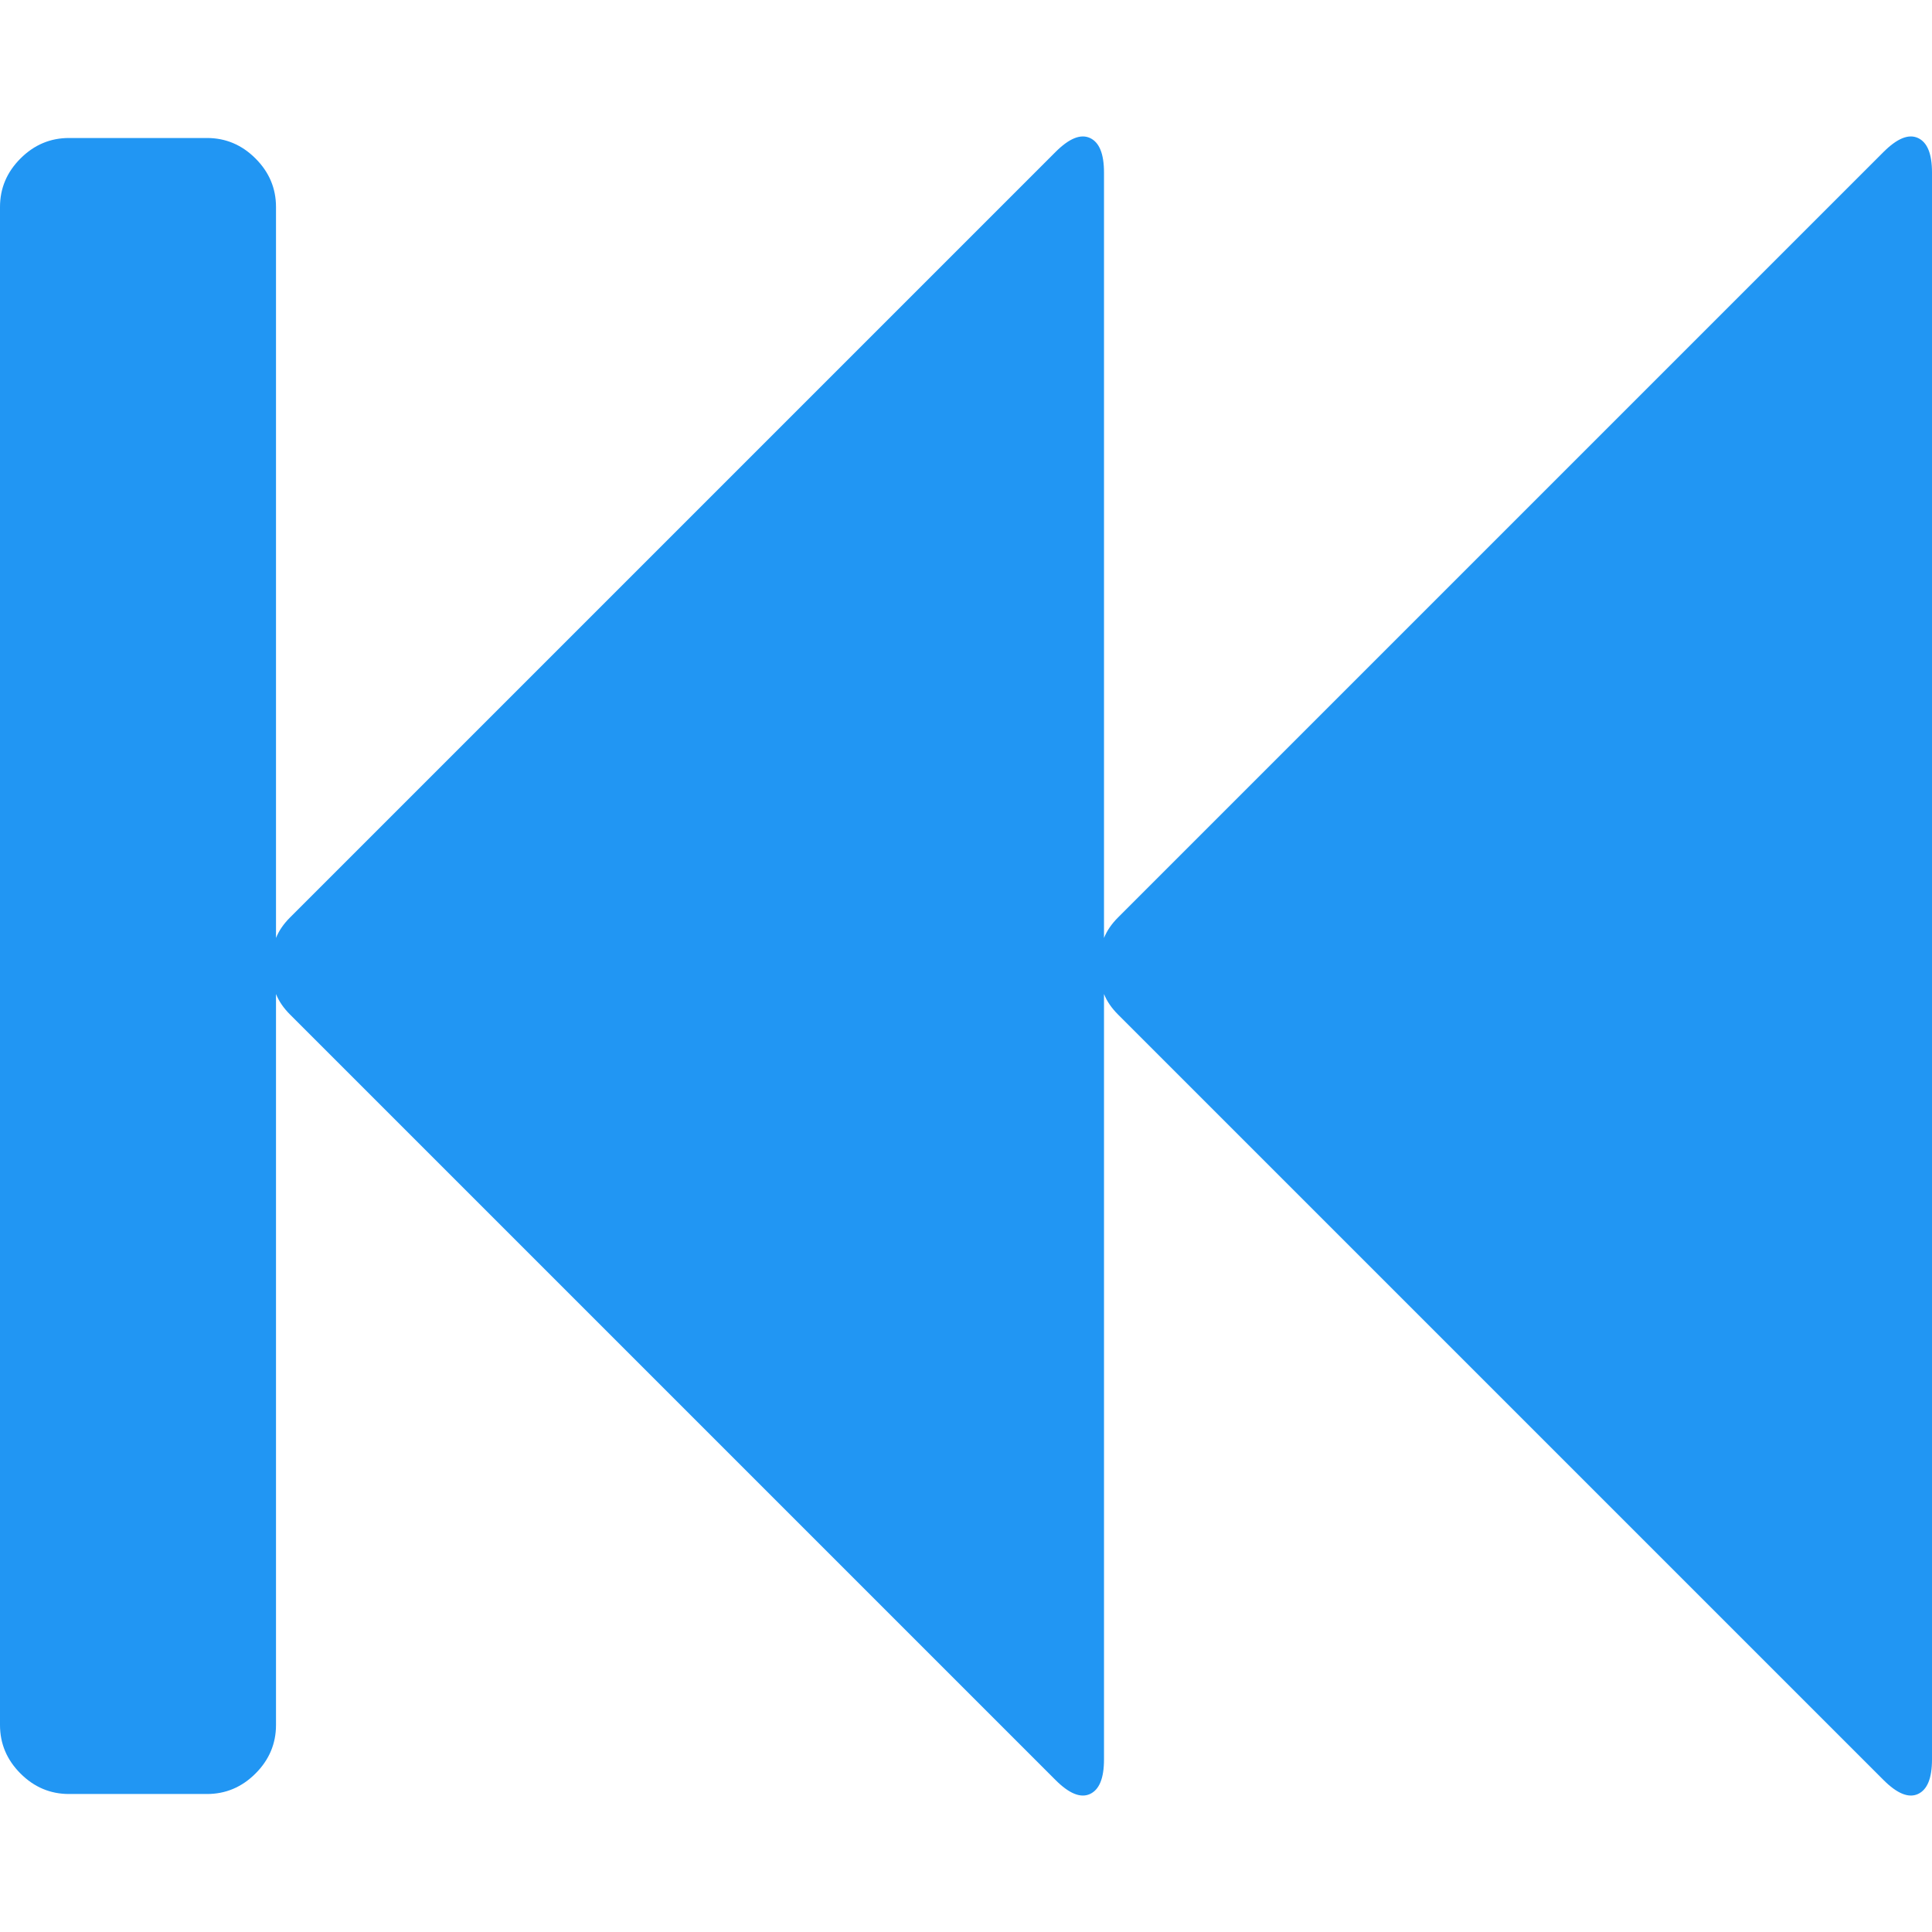
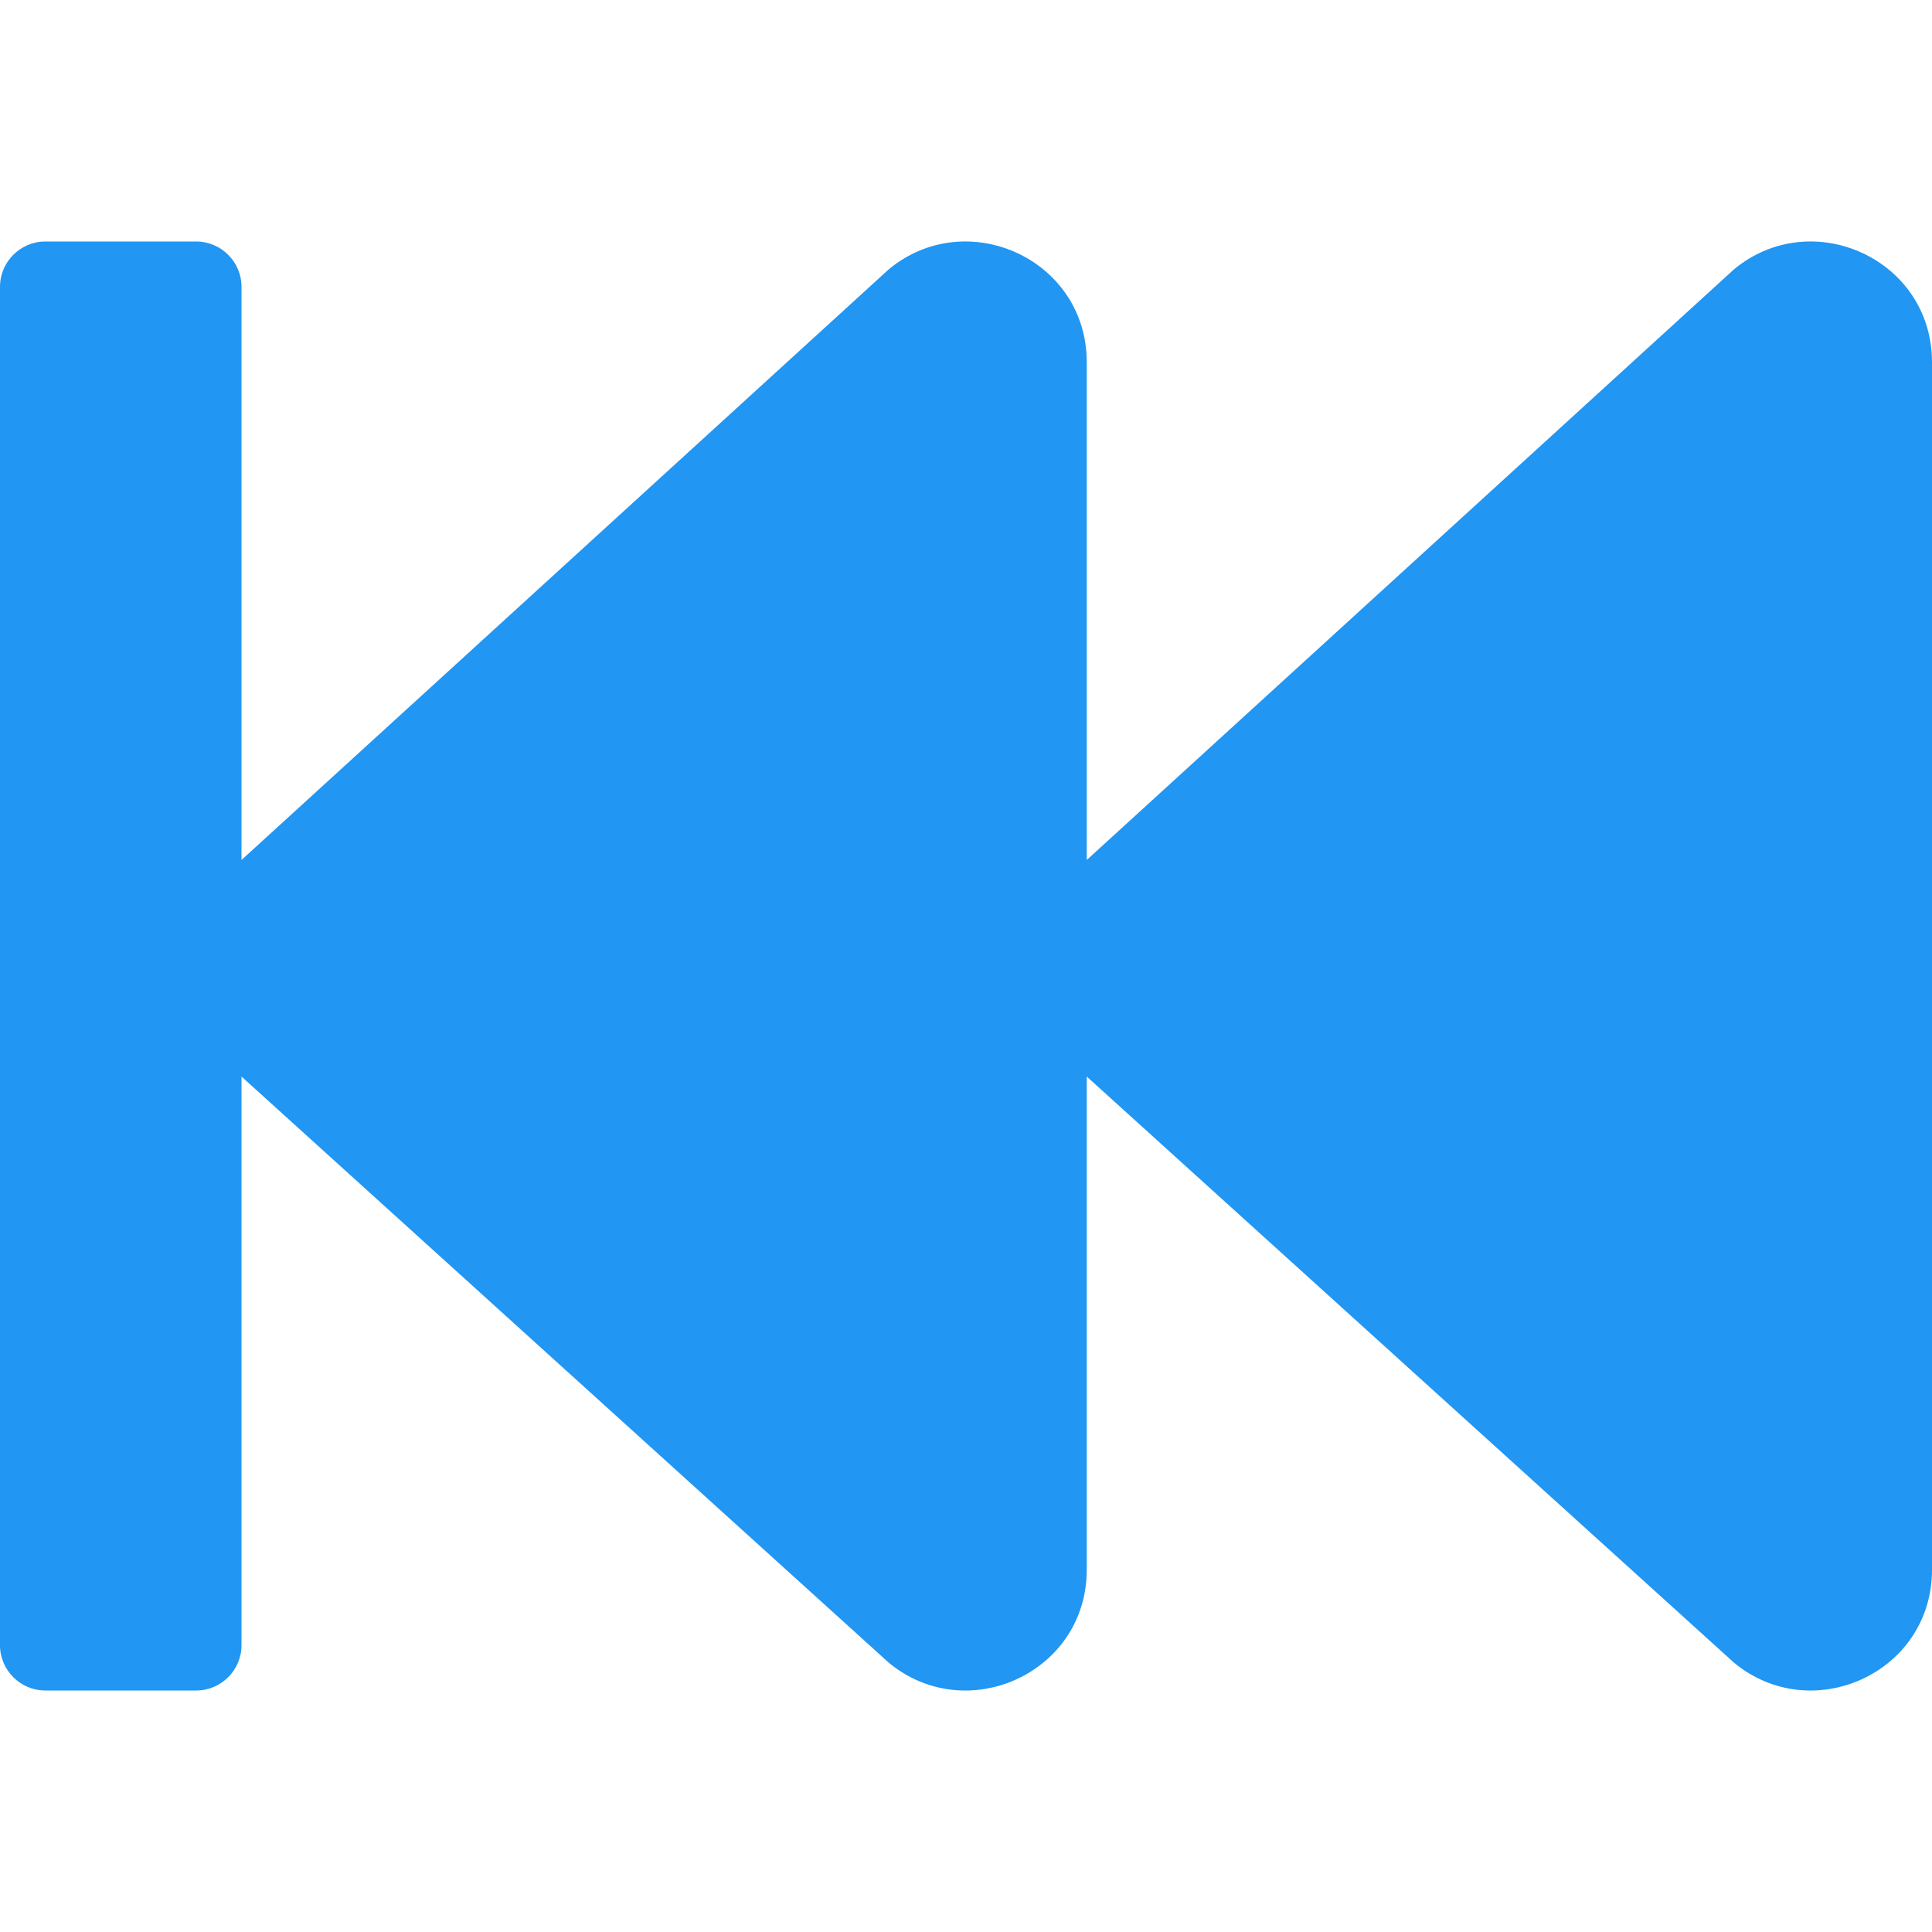
- <svg xmlns="http://www.w3.org/2000/svg" width="1792" height="1792" viewBox="0 0 1792 1792">
-   <path style="fill:#2196f3" d="M1747 141q19-19 32-13t13 32v1472q0 26-13 32t-32-13l-710-710q-9-9-13-19v710q0 26-13 32t-32-13l-710-710q-9-9-13-19v678q0 26-19 45t-45 19h-128q-26 0-45-19t-19-45v-1408q0-26 19-45t45-19h128q26 0 45 19t19 45v678q4-10 13-19l710-710q19-19 32-13t13 32v710q4-10 13-19z" />
+ <svg xmlns="http://www.w3.org/2000/svg" viewBox="0 0 512 512">
+   <path style="fill:#2196f3" d="M0 436V76c0-6.6 5.4-12 12-12h40c6.6 0 12 5.4 12 12v151.9L235.5 71.4C256.1 54.3 288 68.6 288 96v131.9L459.5 71.4C480.1 54.3 512 68.6 512 96v320c0 27.4-31.9 41.7-52.5 24.6L288 285.3V416c0 27.4-31.9 41.7-52.5 24.6L64 285.3V436c0 6.6-5.4 12-12 12H12c-6.6 0-12-5.4-12-12z" />
</svg>
